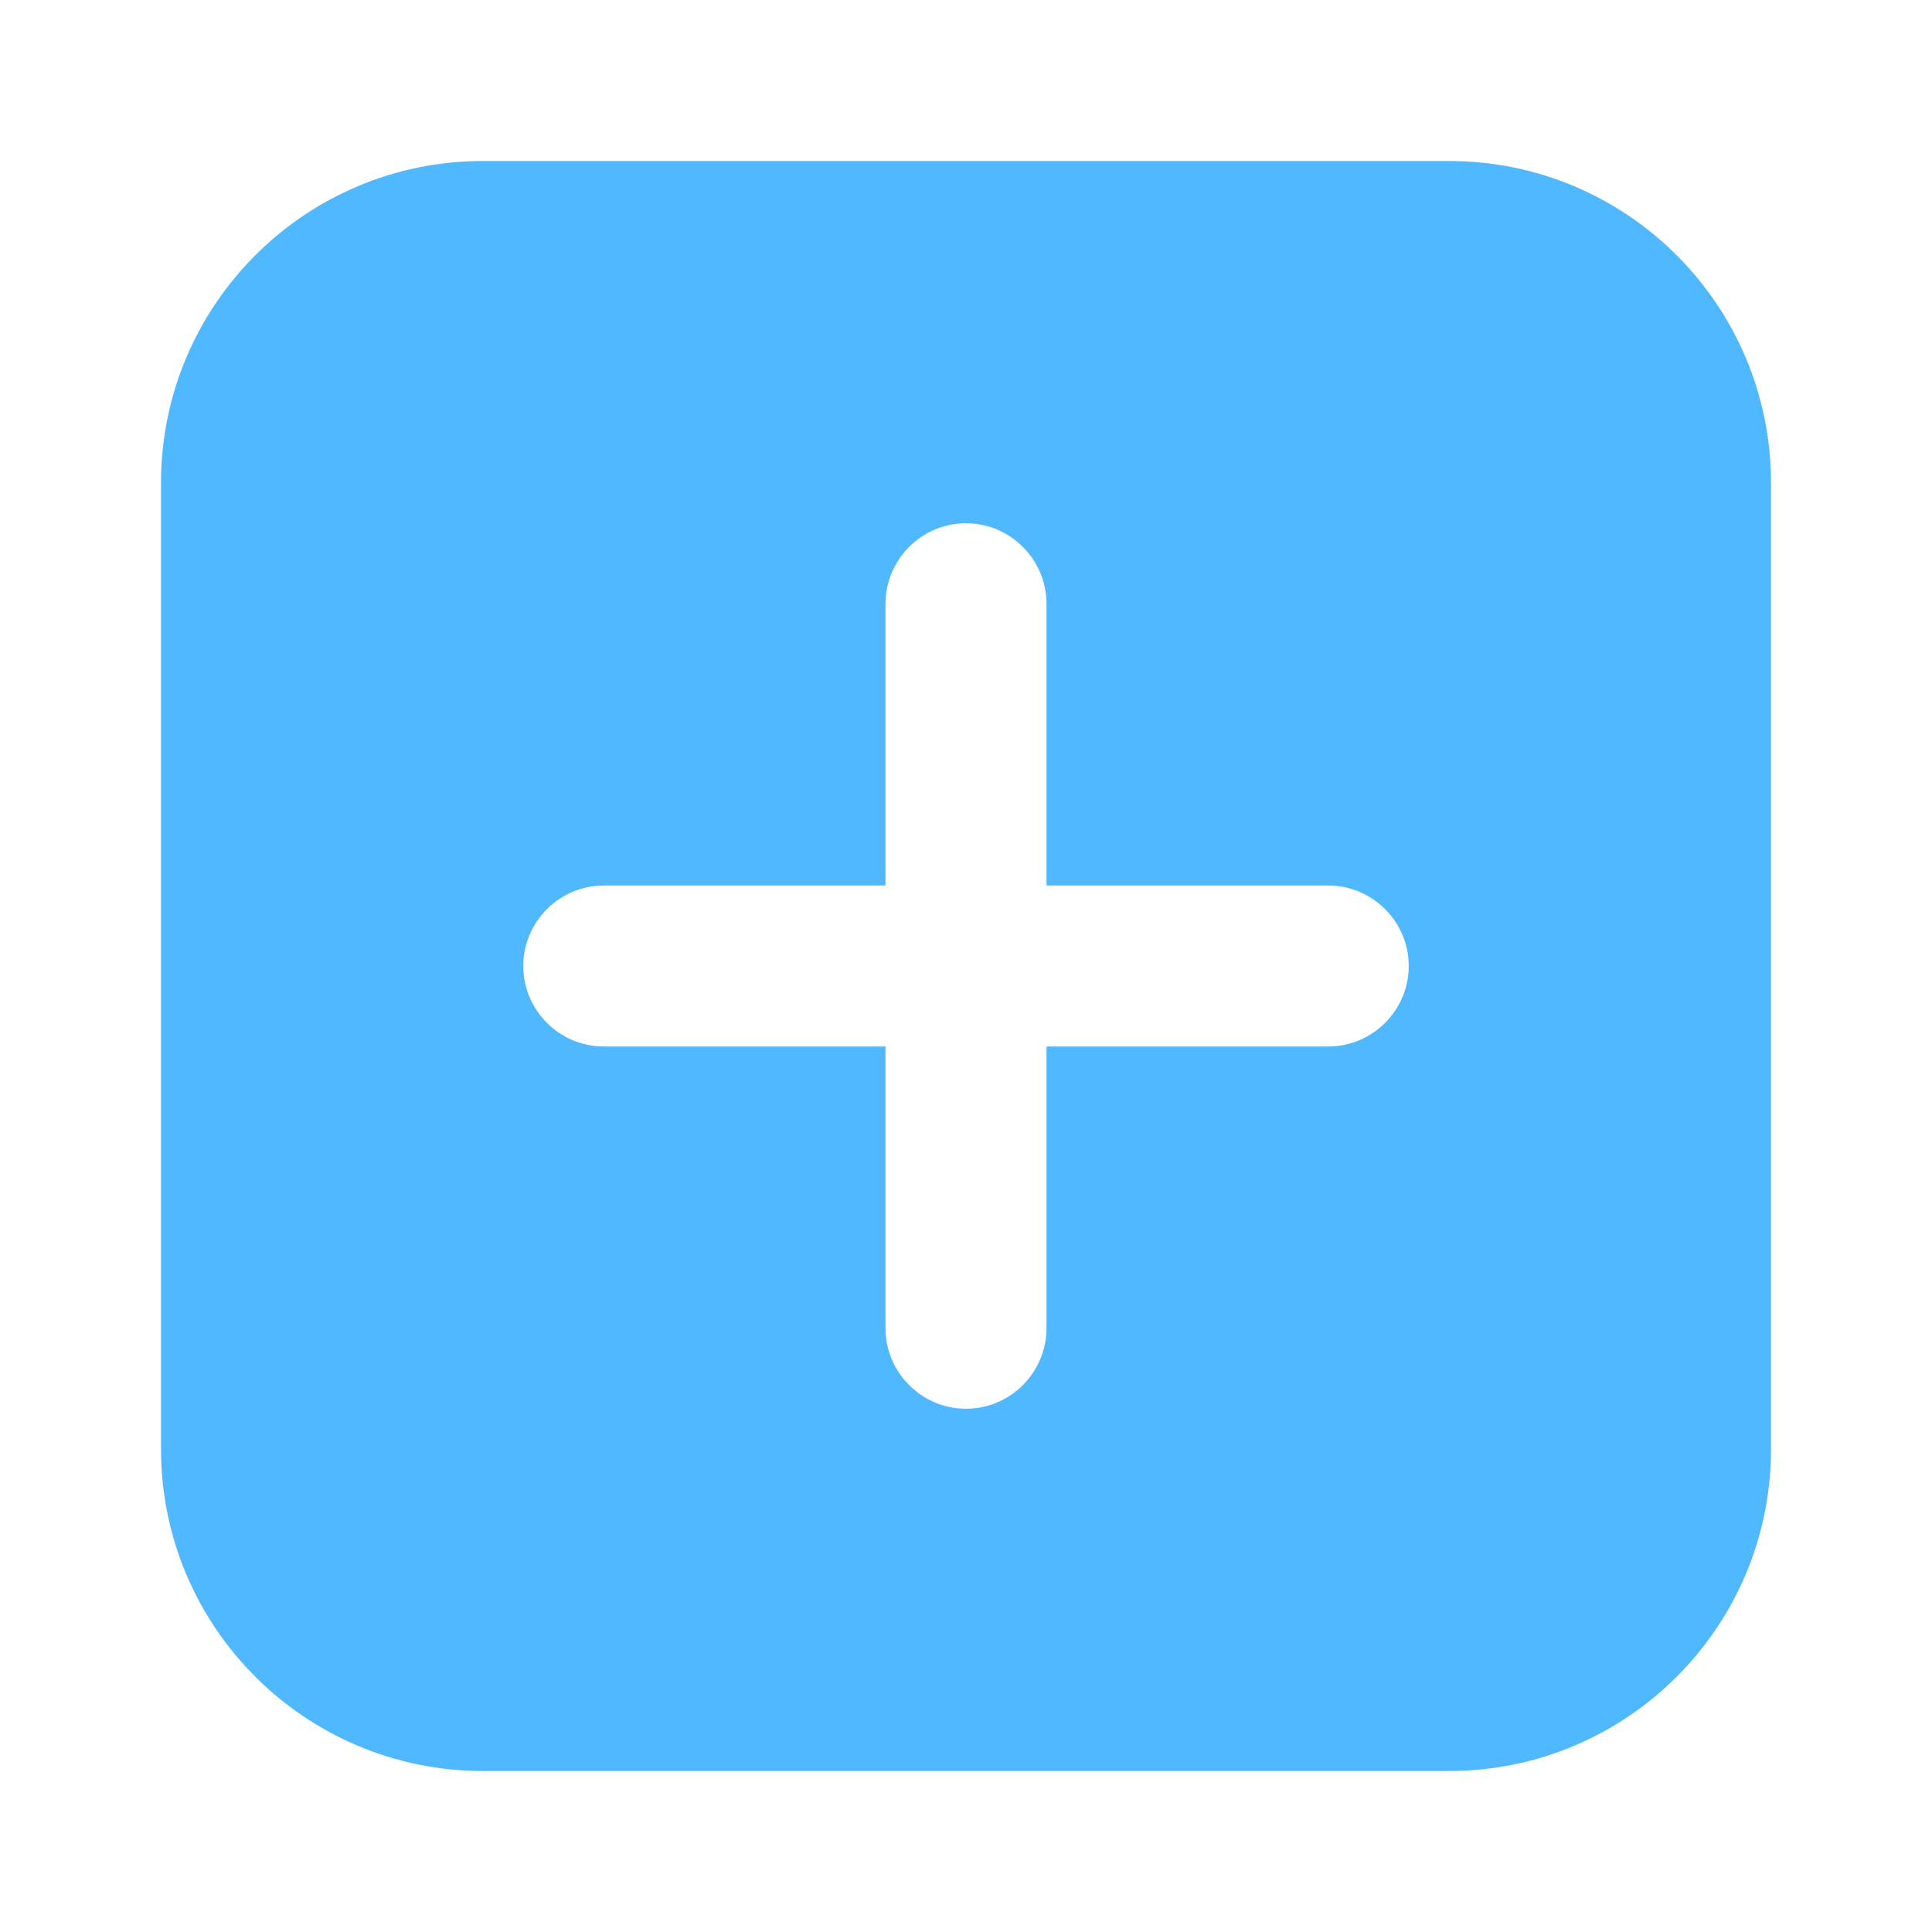
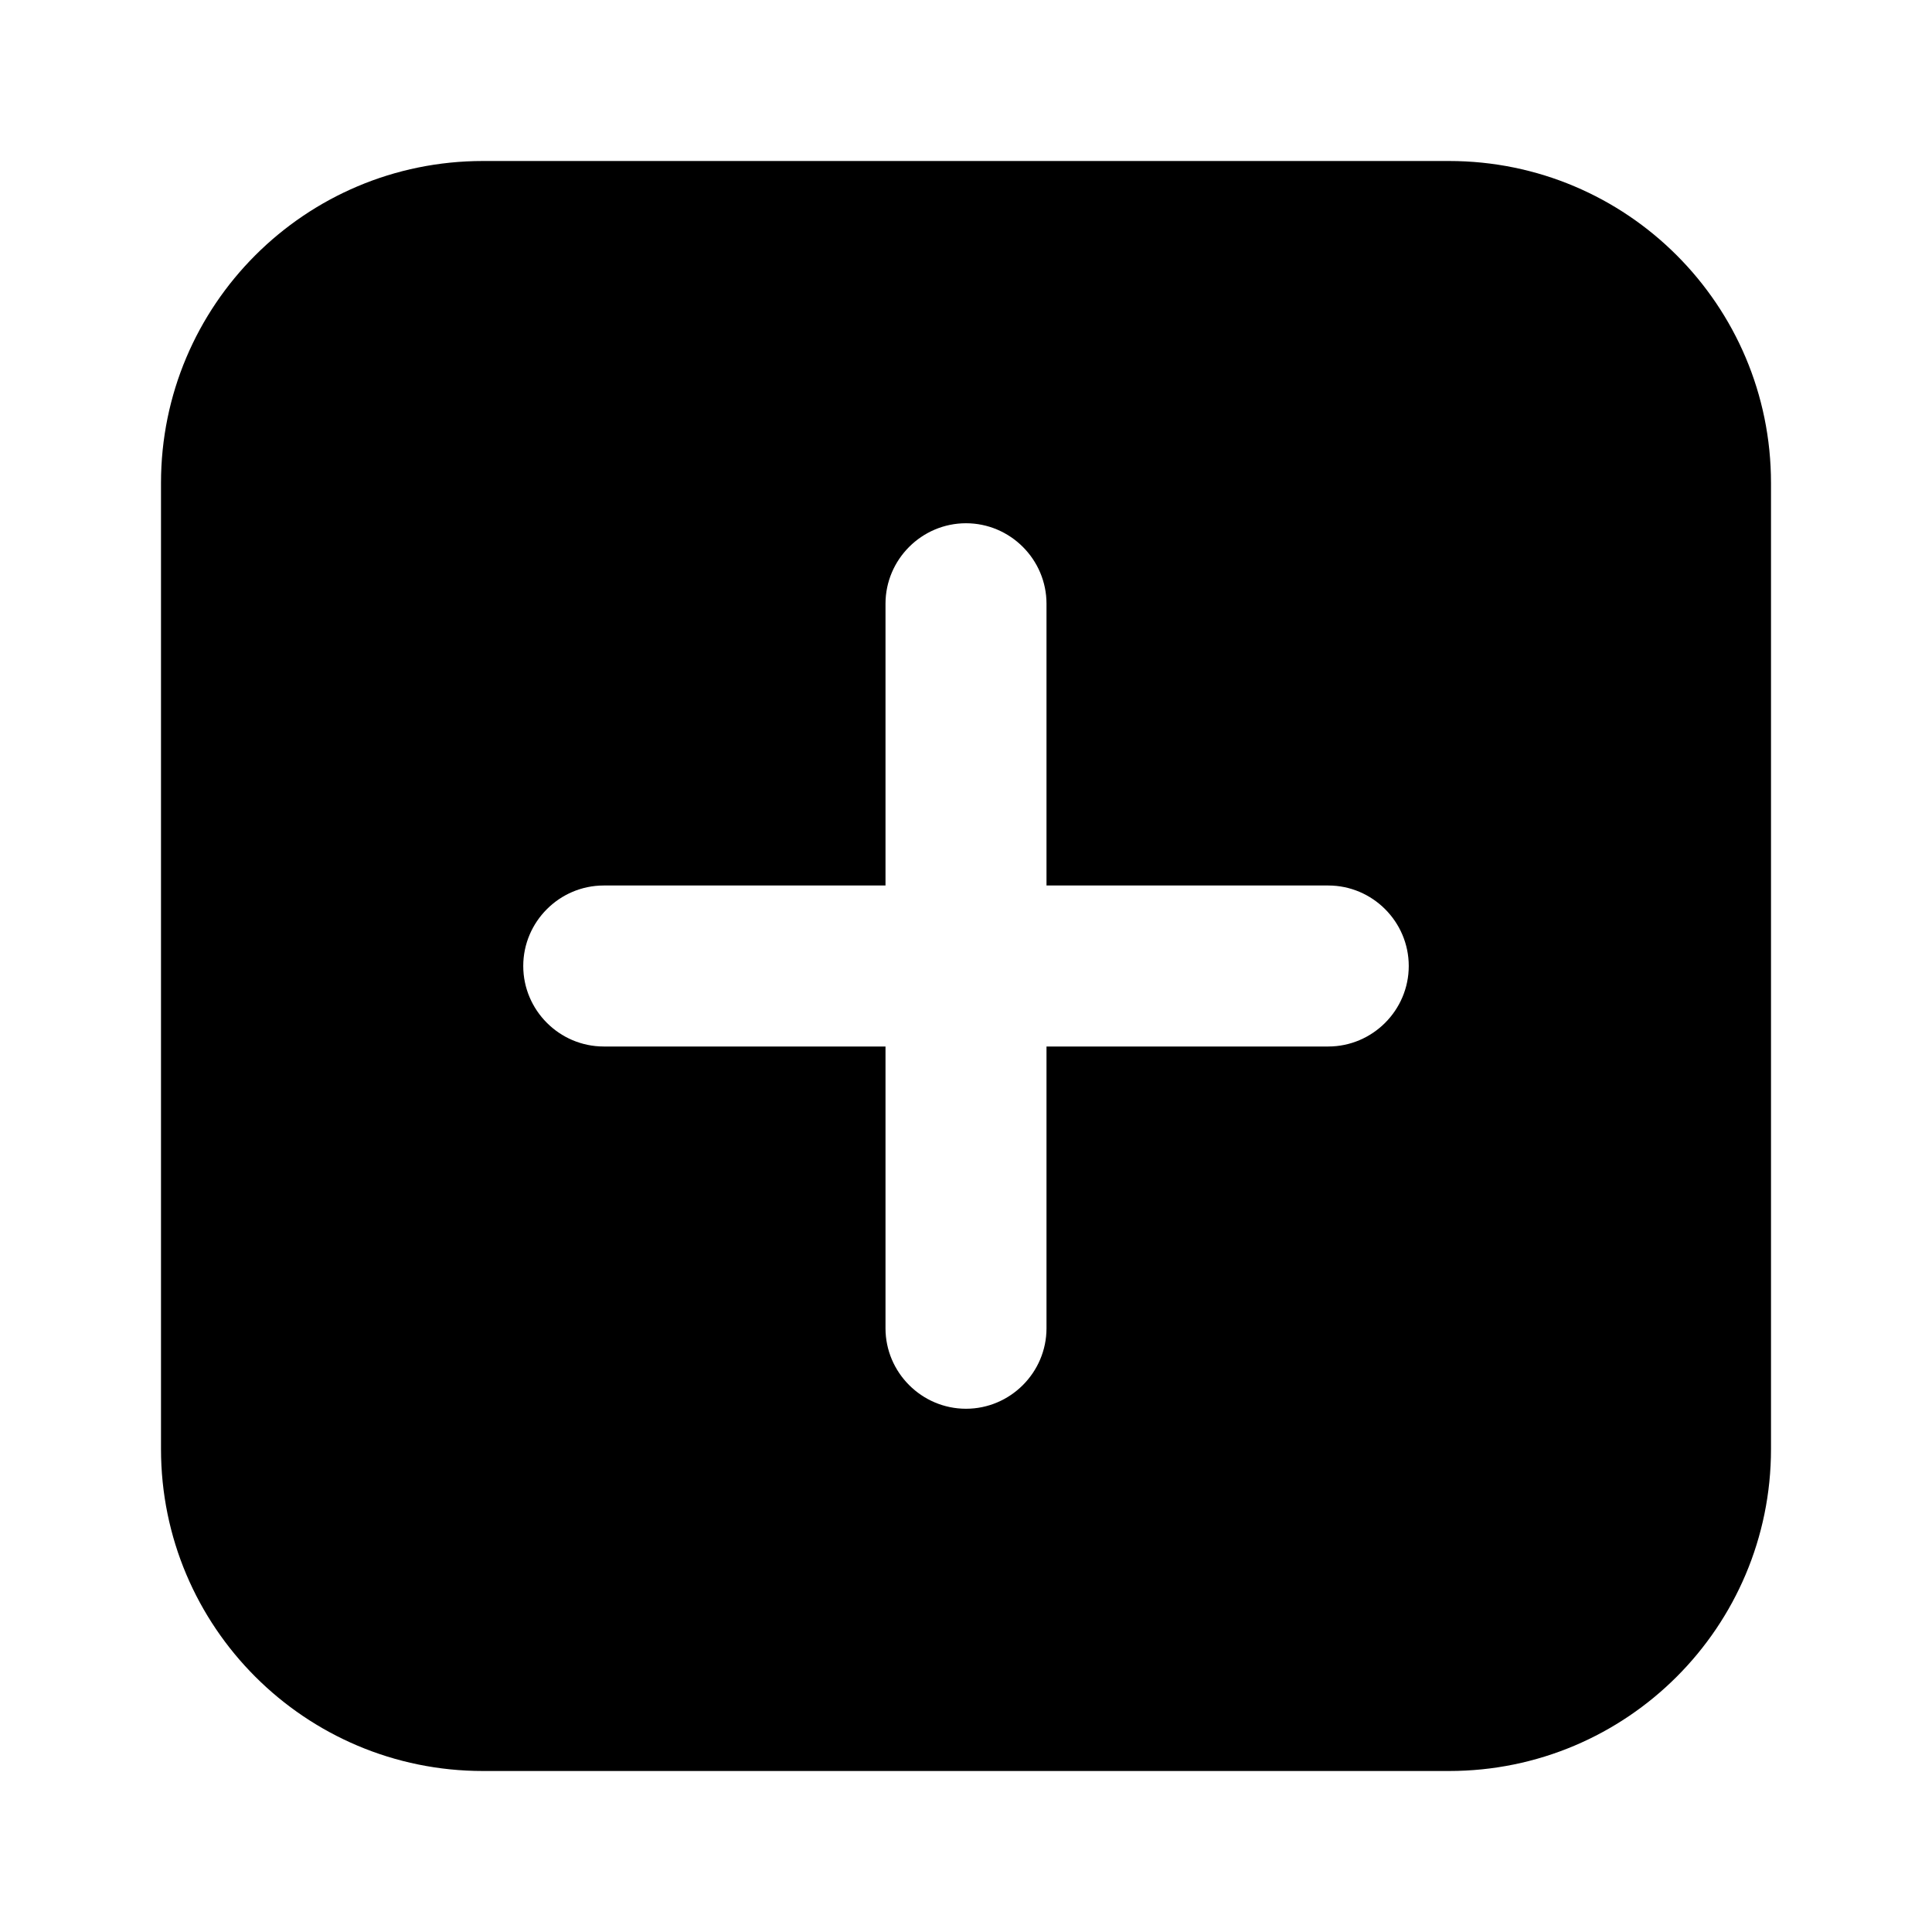
<svg xmlns="http://www.w3.org/2000/svg" width="24" height="24" viewBox="0 0 24 24" fill="none">
  <rect width="24" height="24" fill="none" rx="0" ry="0" />
-   <path fill-rule="evenodd" clip-rule="evenodd" d="M6 2H18C20.21 2 22 3.79 22 6V18C22 20.21 20.21 22 18 22H6C3.79 22 2 20.21 2 18V6C2 3.79 3.79 2 6 2ZM12 17.5C11.45 17.5 11 17.05 11 16.5V13H7.5C6.95 13 6.5 12.55 6.5 12C6.5 11.45 6.95 11 7.5 11H11V7.5C11 6.95 11.45 6.5 12 6.5C12.55 6.5 13 6.95 13 7.5V11H16.5C17.05 11 17.5 11.45 17.5 12C17.5 12.55 17.05 13 16.5 13H13V16.5C13 17.05 12.55 17.5 12 17.5Z" fill="#4fb8ff" />
+   <path fill-rule="evenodd" clip-rule="evenodd" d="M6 2H18C20.21 2 22 3.79 22 6V18C22 20.21 20.21 22 18 22H6C3.79 22 2 20.21 2 18V6C2 3.79 3.79 2 6 2ZM12 17.5C11.45 17.5 11 17.05 11 16.5V13H7.5C6.95 13 6.5 12.55 6.5 12C6.5 11.45 6.95 11 7.5 11H11V7.5C11 6.95 11.45 6.5 12 6.5C12.55 6.5 13 6.95 13 7.5V11H16.5C17.05 11 17.5 11.45 17.5 12C17.5 12.55 17.05 13 16.5 13H13V16.5C13 17.05 12.55 17.5 12 17.5Z" fill="currentColor" />
</svg>
